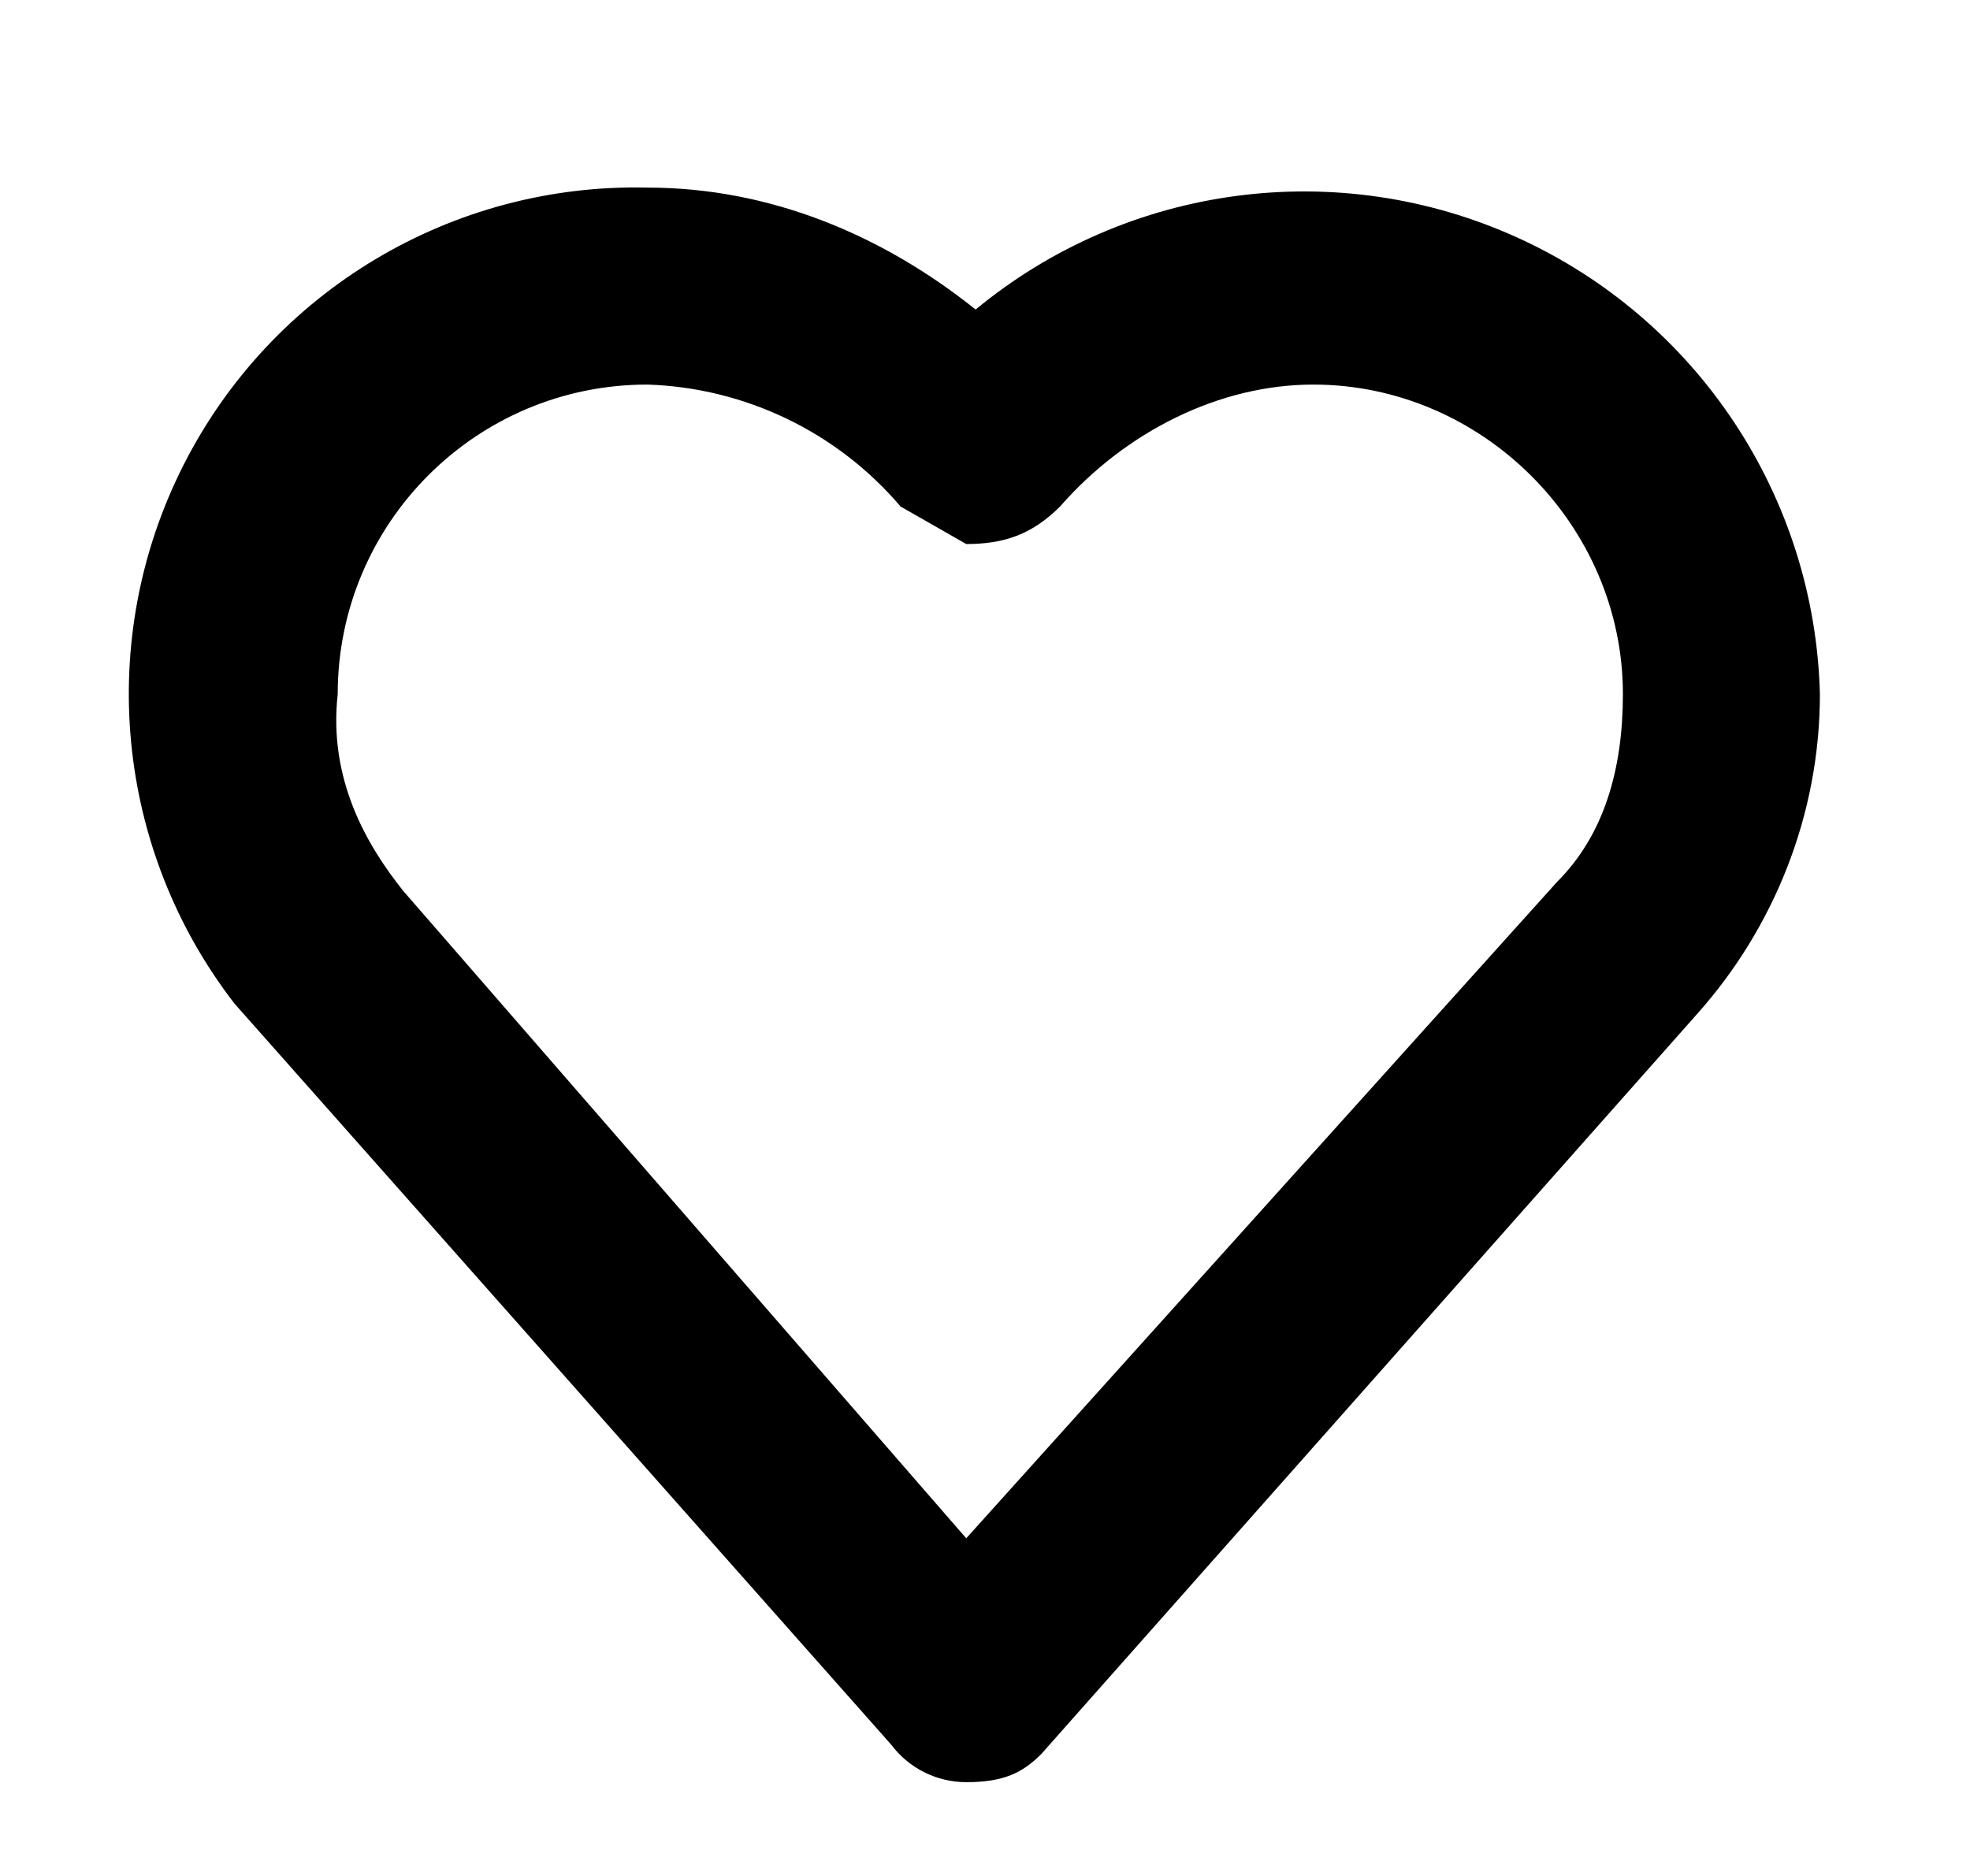
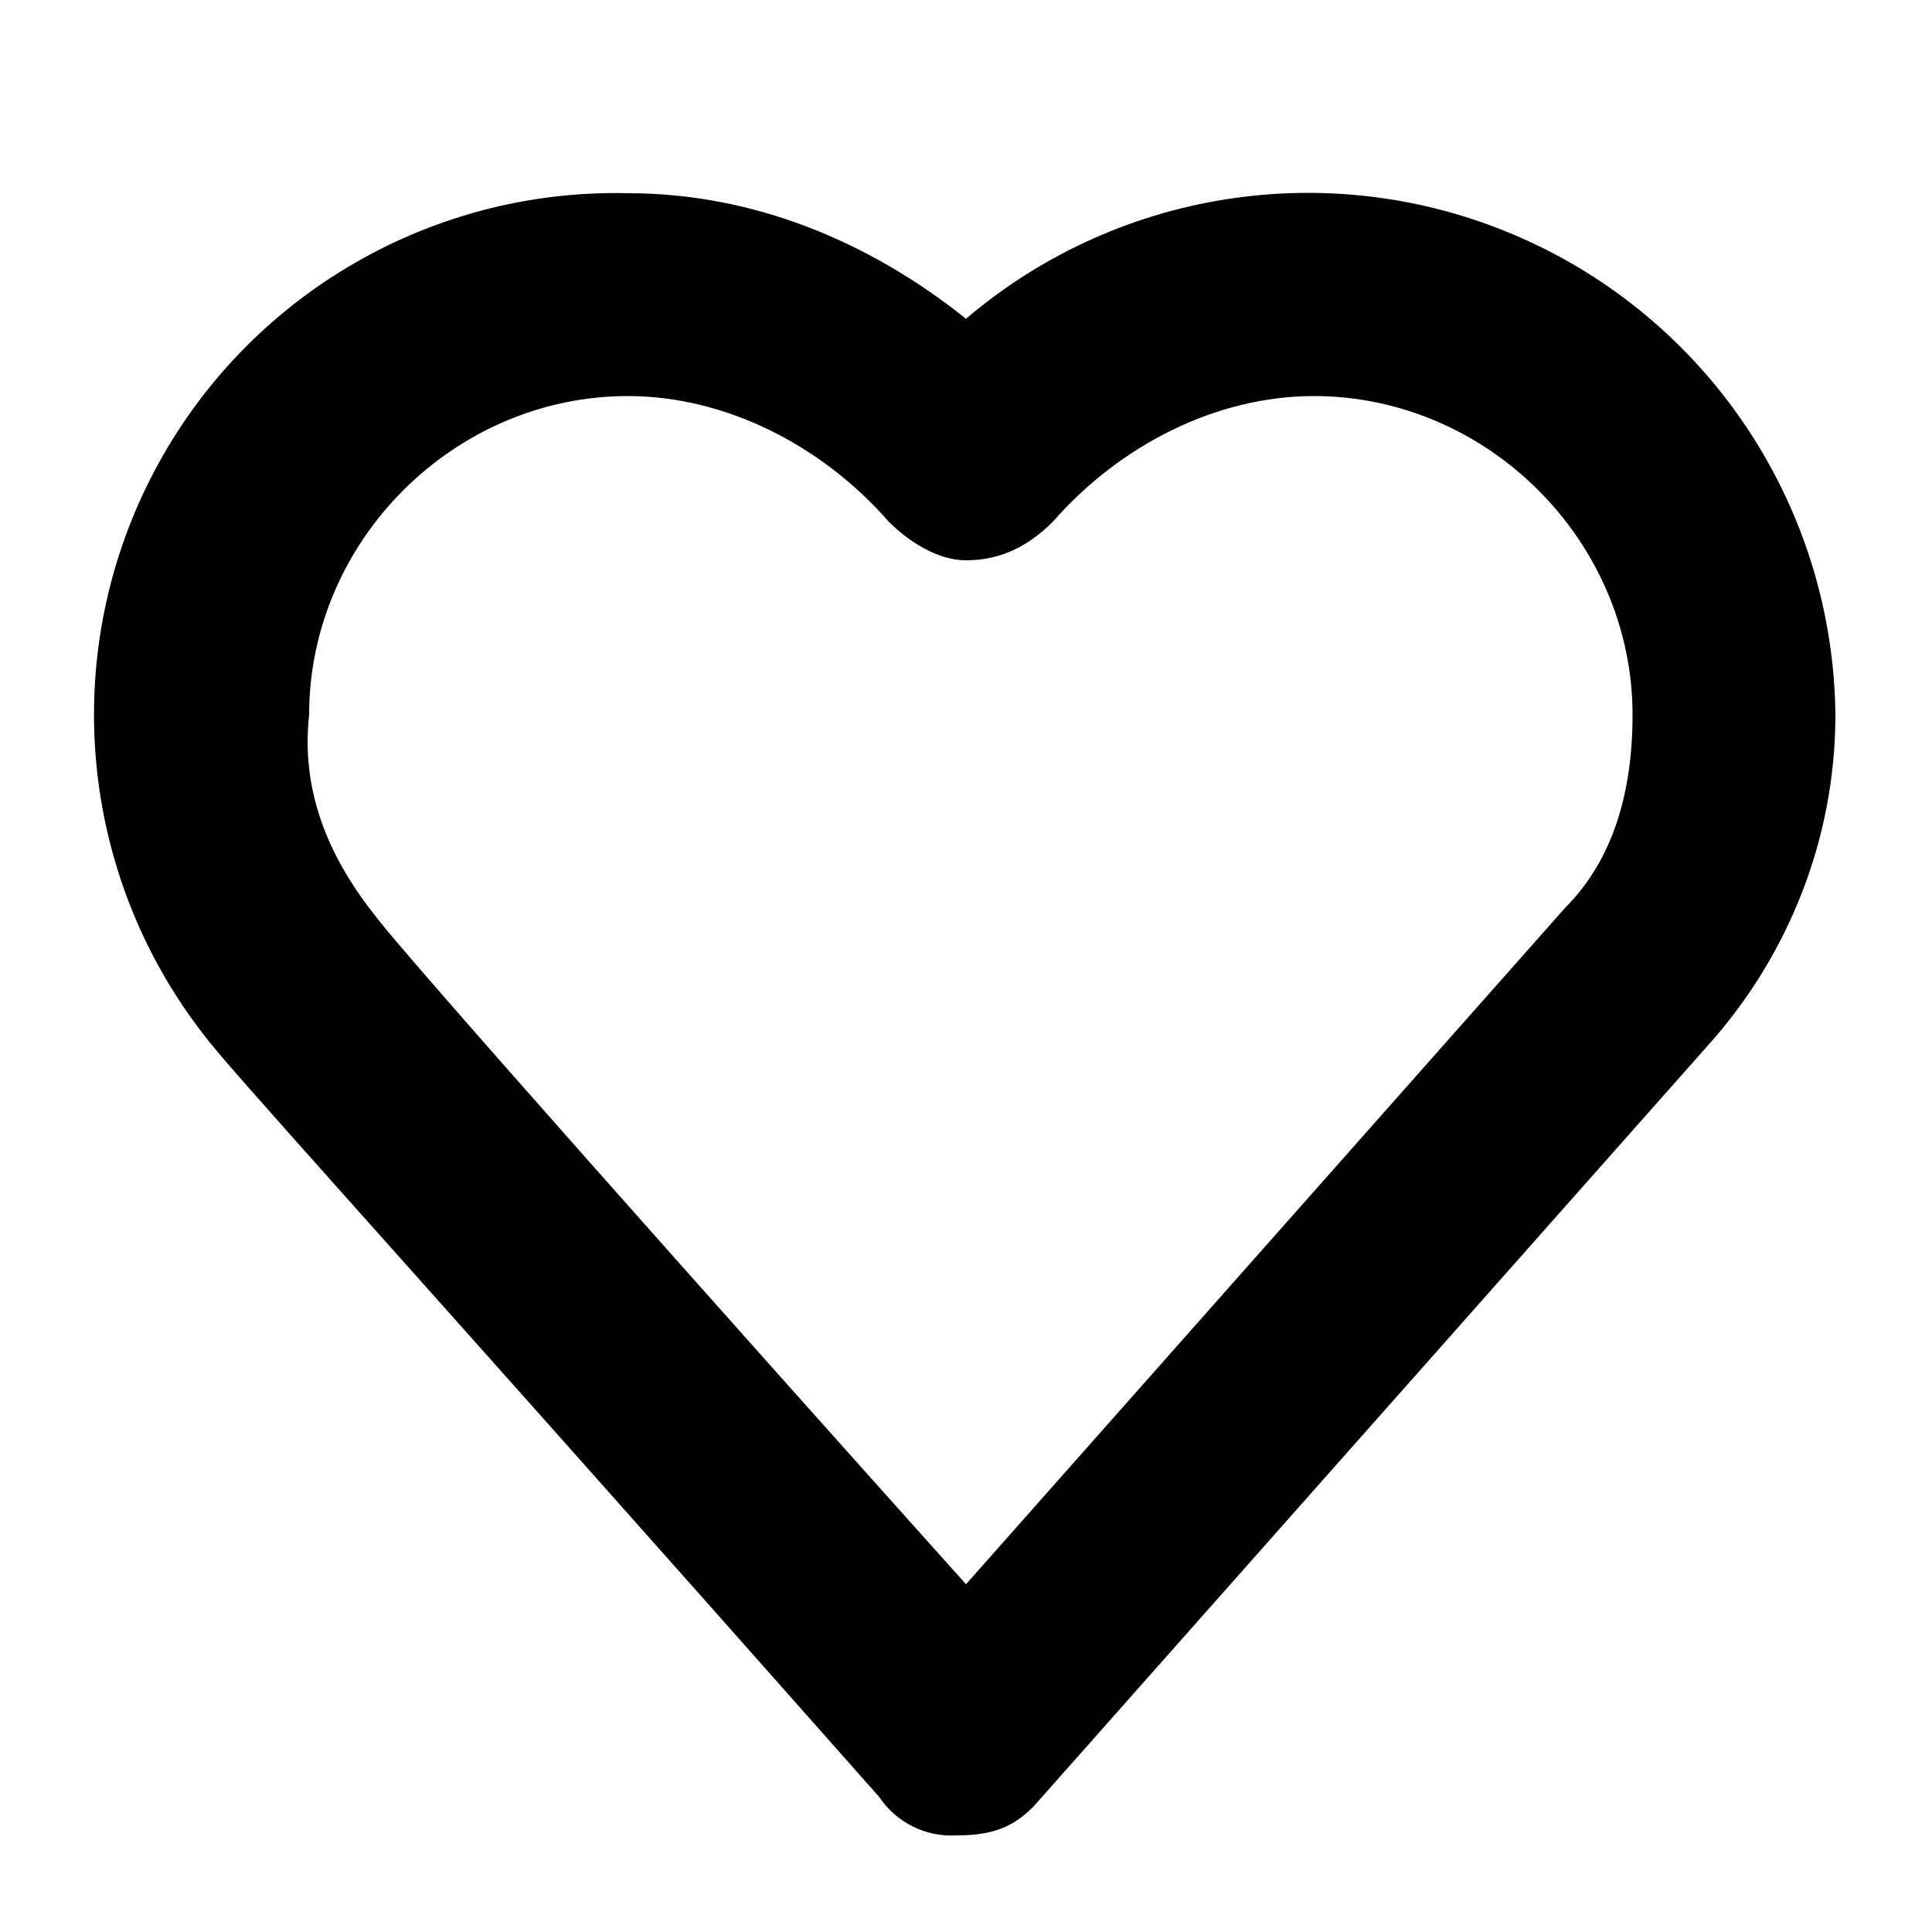
- <svg xmlns="http://www.w3.org/2000/svg" viewBox="0 0 21 20">
-   <path d="M10.3 19a1 1 0 0 1-.8-.4l-7-7.9A5.4 5.4 0 0 1 6.9 2c1.3 0 2.5.5 3.5 1.3a5.5 5.5 0 0 1 9 4.1c0 1.3-.5 2.5-1.3 3.4l-7 7.9c-.2.2-.4.3-.8.3Zm-6-9.5 6 6.9 6.3-7c.5-.5.7-1.2.7-2 0-1.8-1.5-3.3-3.3-3.3-1 0-2 .5-2.7 1.3-.3.3-.6.4-1 .4l-.7-.4a3.7 3.7 0 0 0-2.7-1.3 3.3 3.3 0 0 0-3.3 3.3c-.1.9.3 1.6.7 2.1-.1 0-.1 0 0 0Z" />
+ <svg xmlns="http://www.w3.org/2000/svg" viewBox="0 0 20 20">
+   <path d="M9.9 19a.9.9 0 0 1-.8-.4c-5.4-6.1-6.7-7.5-7-7.9A5.4 5.4 0 0 1 6.5 2C7.8 2 9 2.5 10 3.3a5.46 5.46 0 0 1 9 4.1c0 1.3-.5 2.5-1.3 3.4l-7 7.9c-.2.2-.4.3-.8.3Zm-6-9.5c.3.4 3.5 4 6.1 6.9l6.2-7c.5-.5.7-1.2.7-2 0-1.8-1.5-3.3-3.3-3.3-1 0-2 .5-2.7 1.3-.3.3-.6.4-.9.4-.3 0-.6-.2-.8-.4-.7-.8-1.7-1.3-2.7-1.3-1.8 0-3.3 1.5-3.3 3.3-.1.9.3 1.6.7 2.1-.1 0-.1 0 0 0Z" />
</svg>
